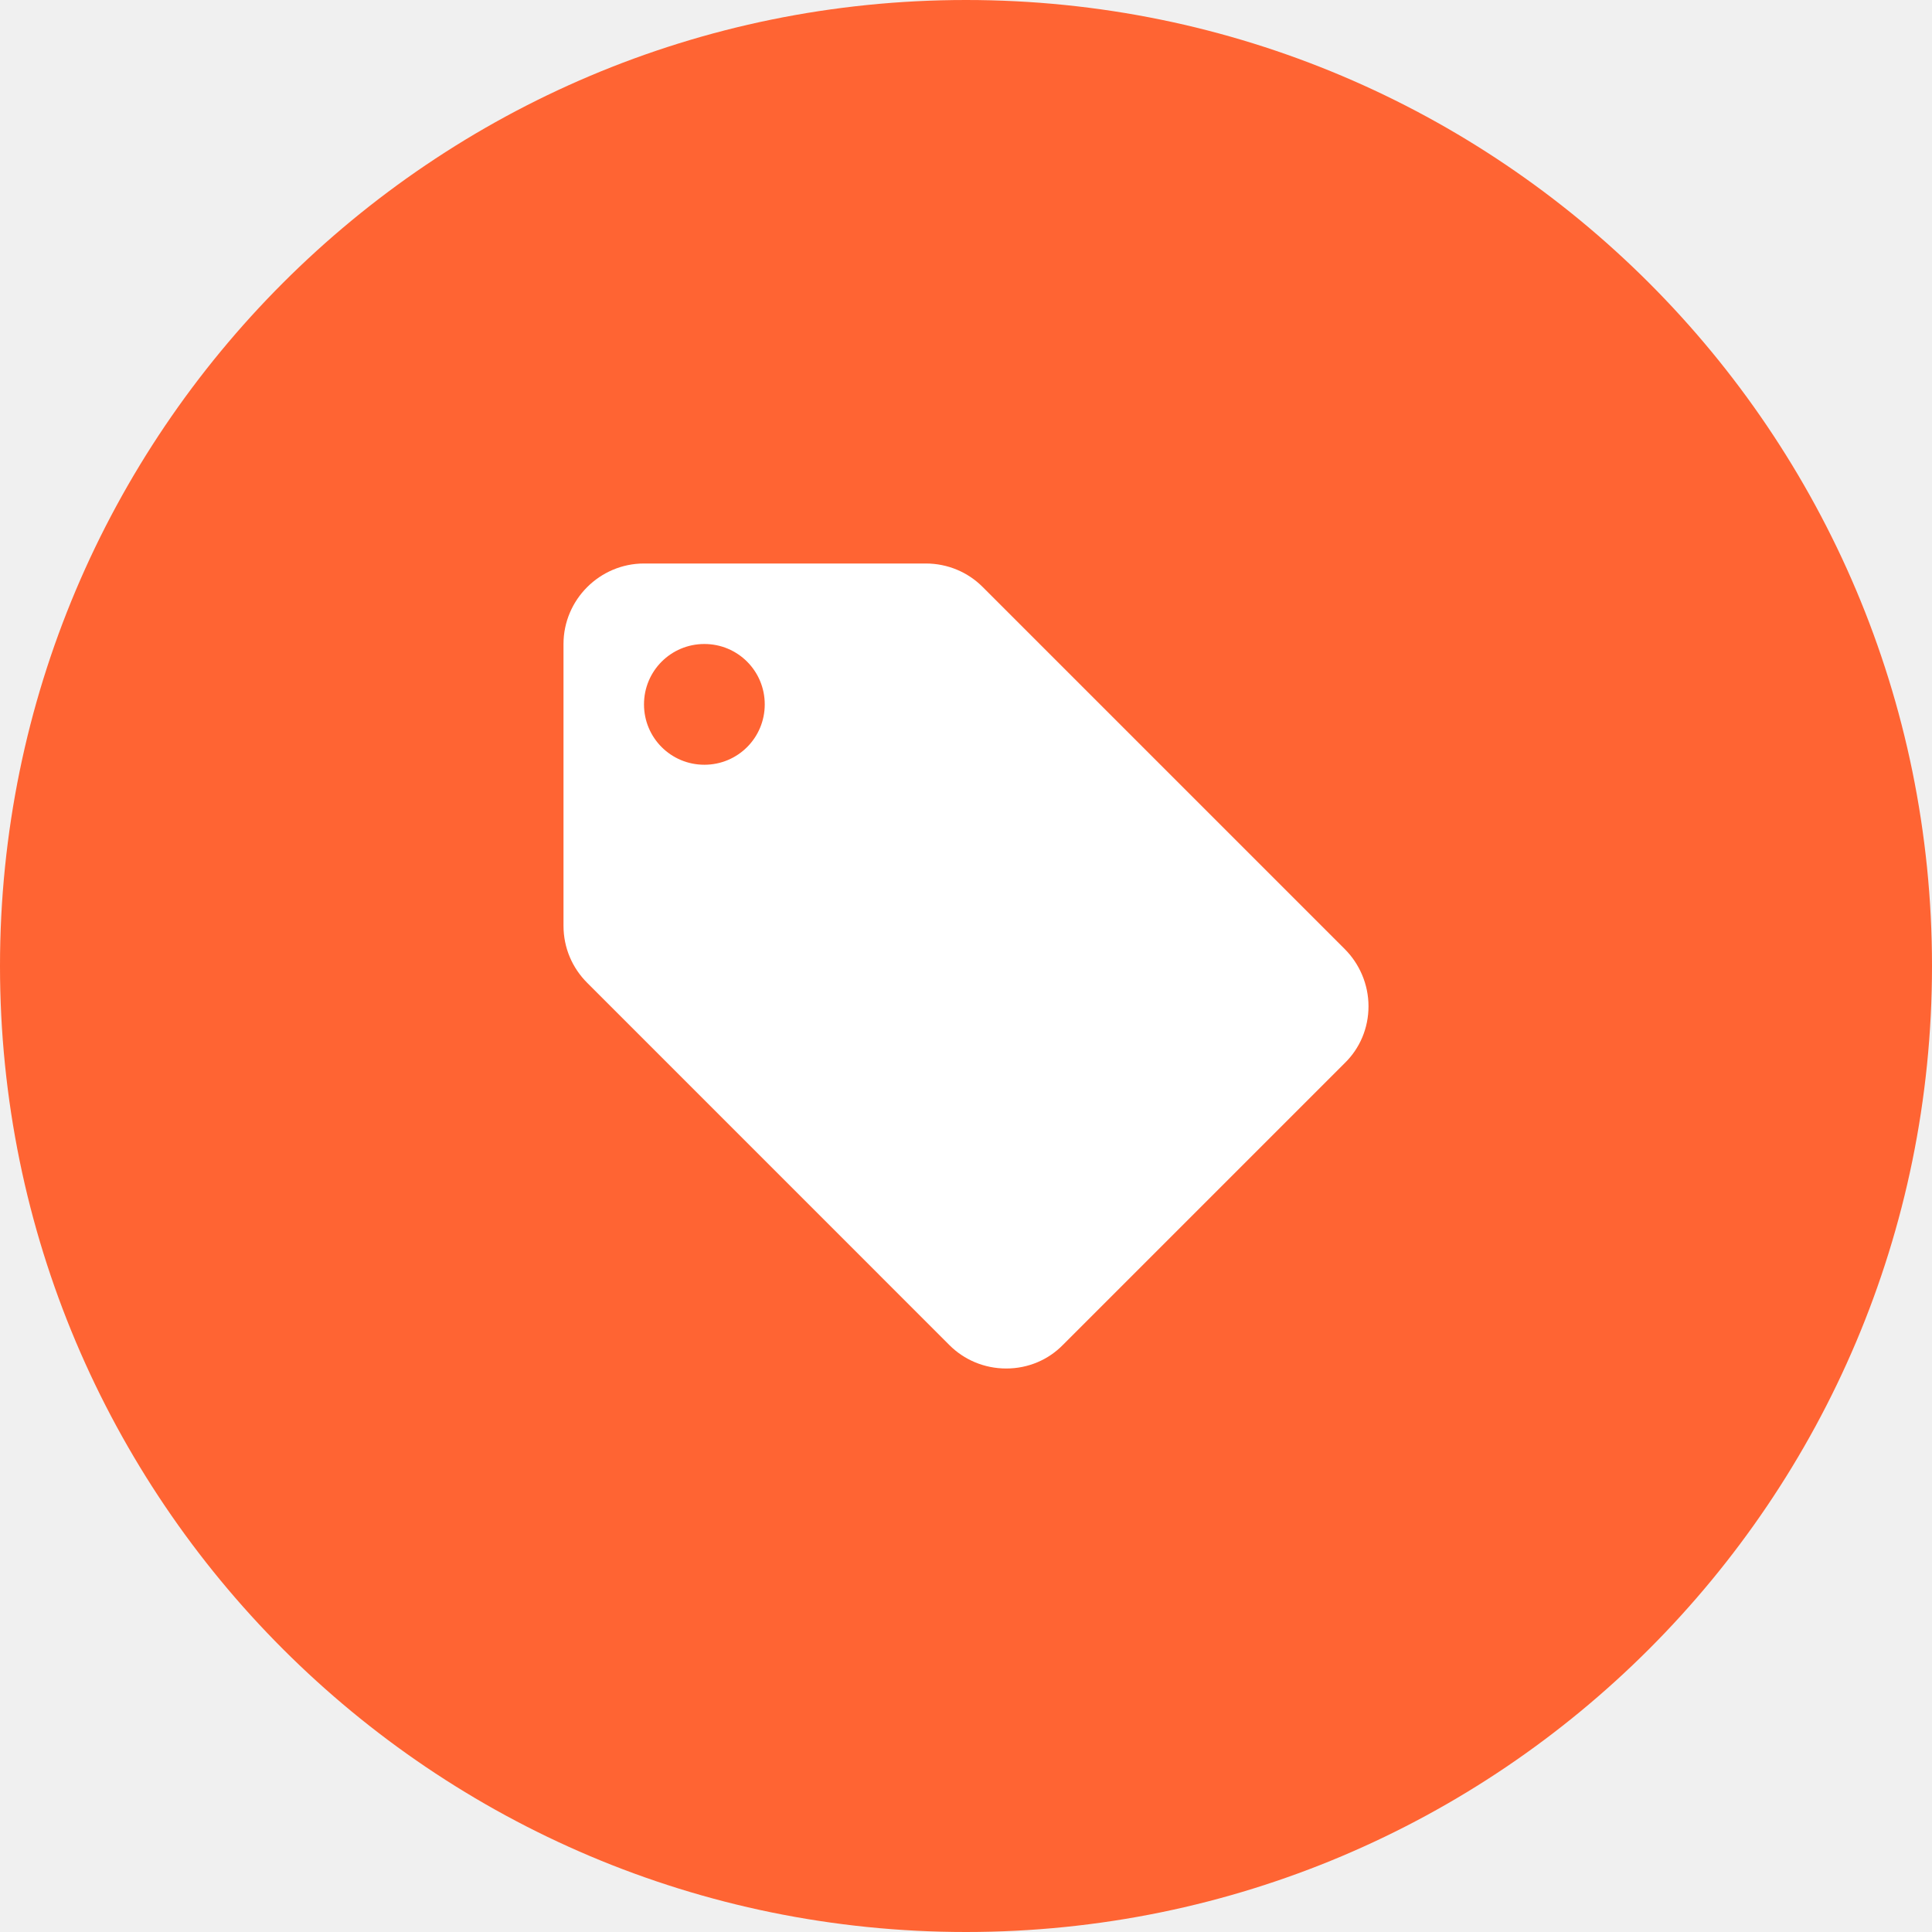
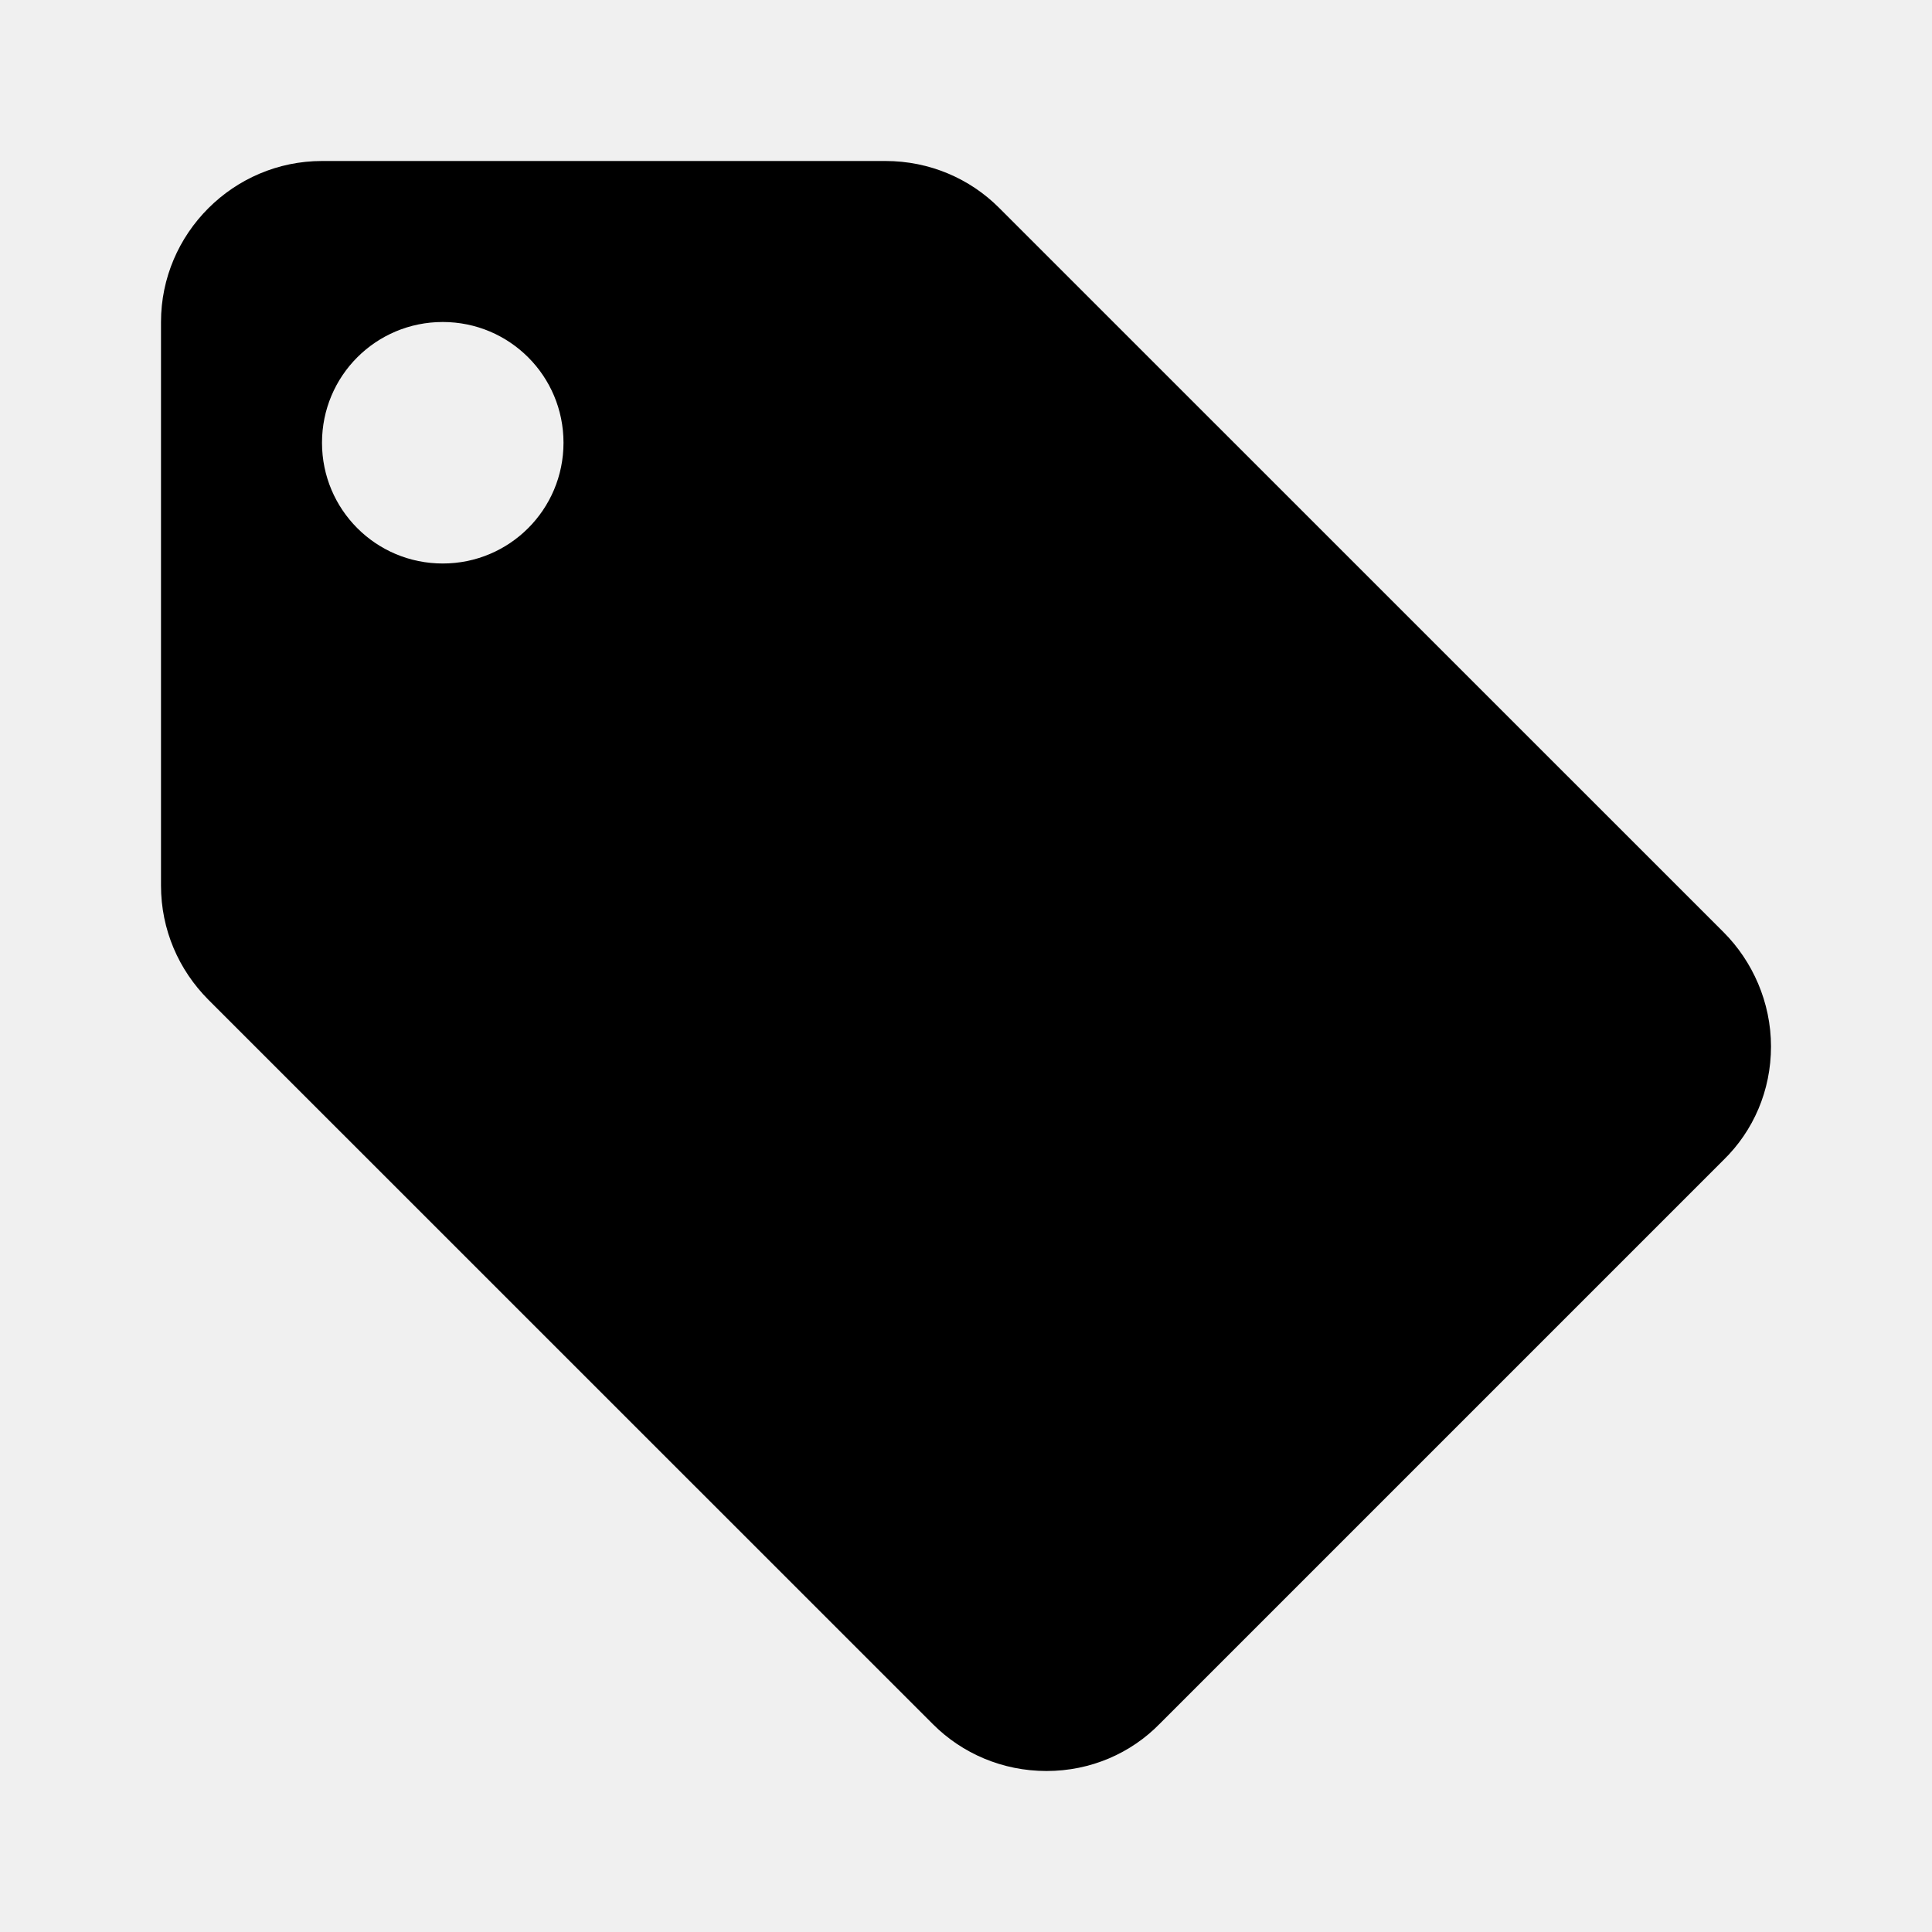
- <svg xmlns="http://www.w3.org/2000/svg" width="36" height="36" viewBox="0 0 36 36" fill="none">
-   <circle cx="18" cy="18" r="18" fill="#FF6433" />
-   <path d="M25.058 17.685L18.308 10.935C18.038 10.665 17.663 10.5 17.25 10.5H12C11.175 10.5 10.5 11.175 10.5 12V17.25C10.5 17.663 10.665 18.038 10.943 18.315L17.692 25.065C17.962 25.335 18.337 25.5 18.75 25.5C19.163 25.5 19.538 25.335 19.808 25.058L25.058 19.808C25.335 19.538 25.5 19.163 25.5 18.75C25.5 18.337 25.328 17.955 25.058 17.685ZM13.125 14.25C12.502 14.25 12 13.748 12 13.125C12 12.502 12.502 12 13.125 12C13.748 12 14.25 12.502 14.25 13.125C14.25 13.748 13.748 14.25 13.125 14.25Z" fill="white" />
+ <svg xmlns="http://www.w3.org/2000/svg" viewBox="0 0 18 18">
+   <path d="M16.058 8.685L9.307 1.935C9.037 1.665 8.662 1.5 8.25 1.5H3C2.175 1.5 1.5 2.175 1.5 3V8.25C1.5 8.662 1.665 9.037 1.942 9.315L8.693 16.065C8.963 16.335 9.338 16.5 9.75 16.5C10.162 16.5 10.537 16.335 10.807 16.058L16.058 10.807C16.335 10.537 16.5 10.162 16.5 9.75C16.5 9.338 16.328 8.955 16.058 8.685ZM4.125 5.25C3.502 5.25 3 4.747 3 4.125C3 3.502 3.502 3 4.125 3C4.747 3 5.25 3.502 5.25 4.125C5.25 4.747 4.747 5.25 4.125 5.25Z" />
</svg>
